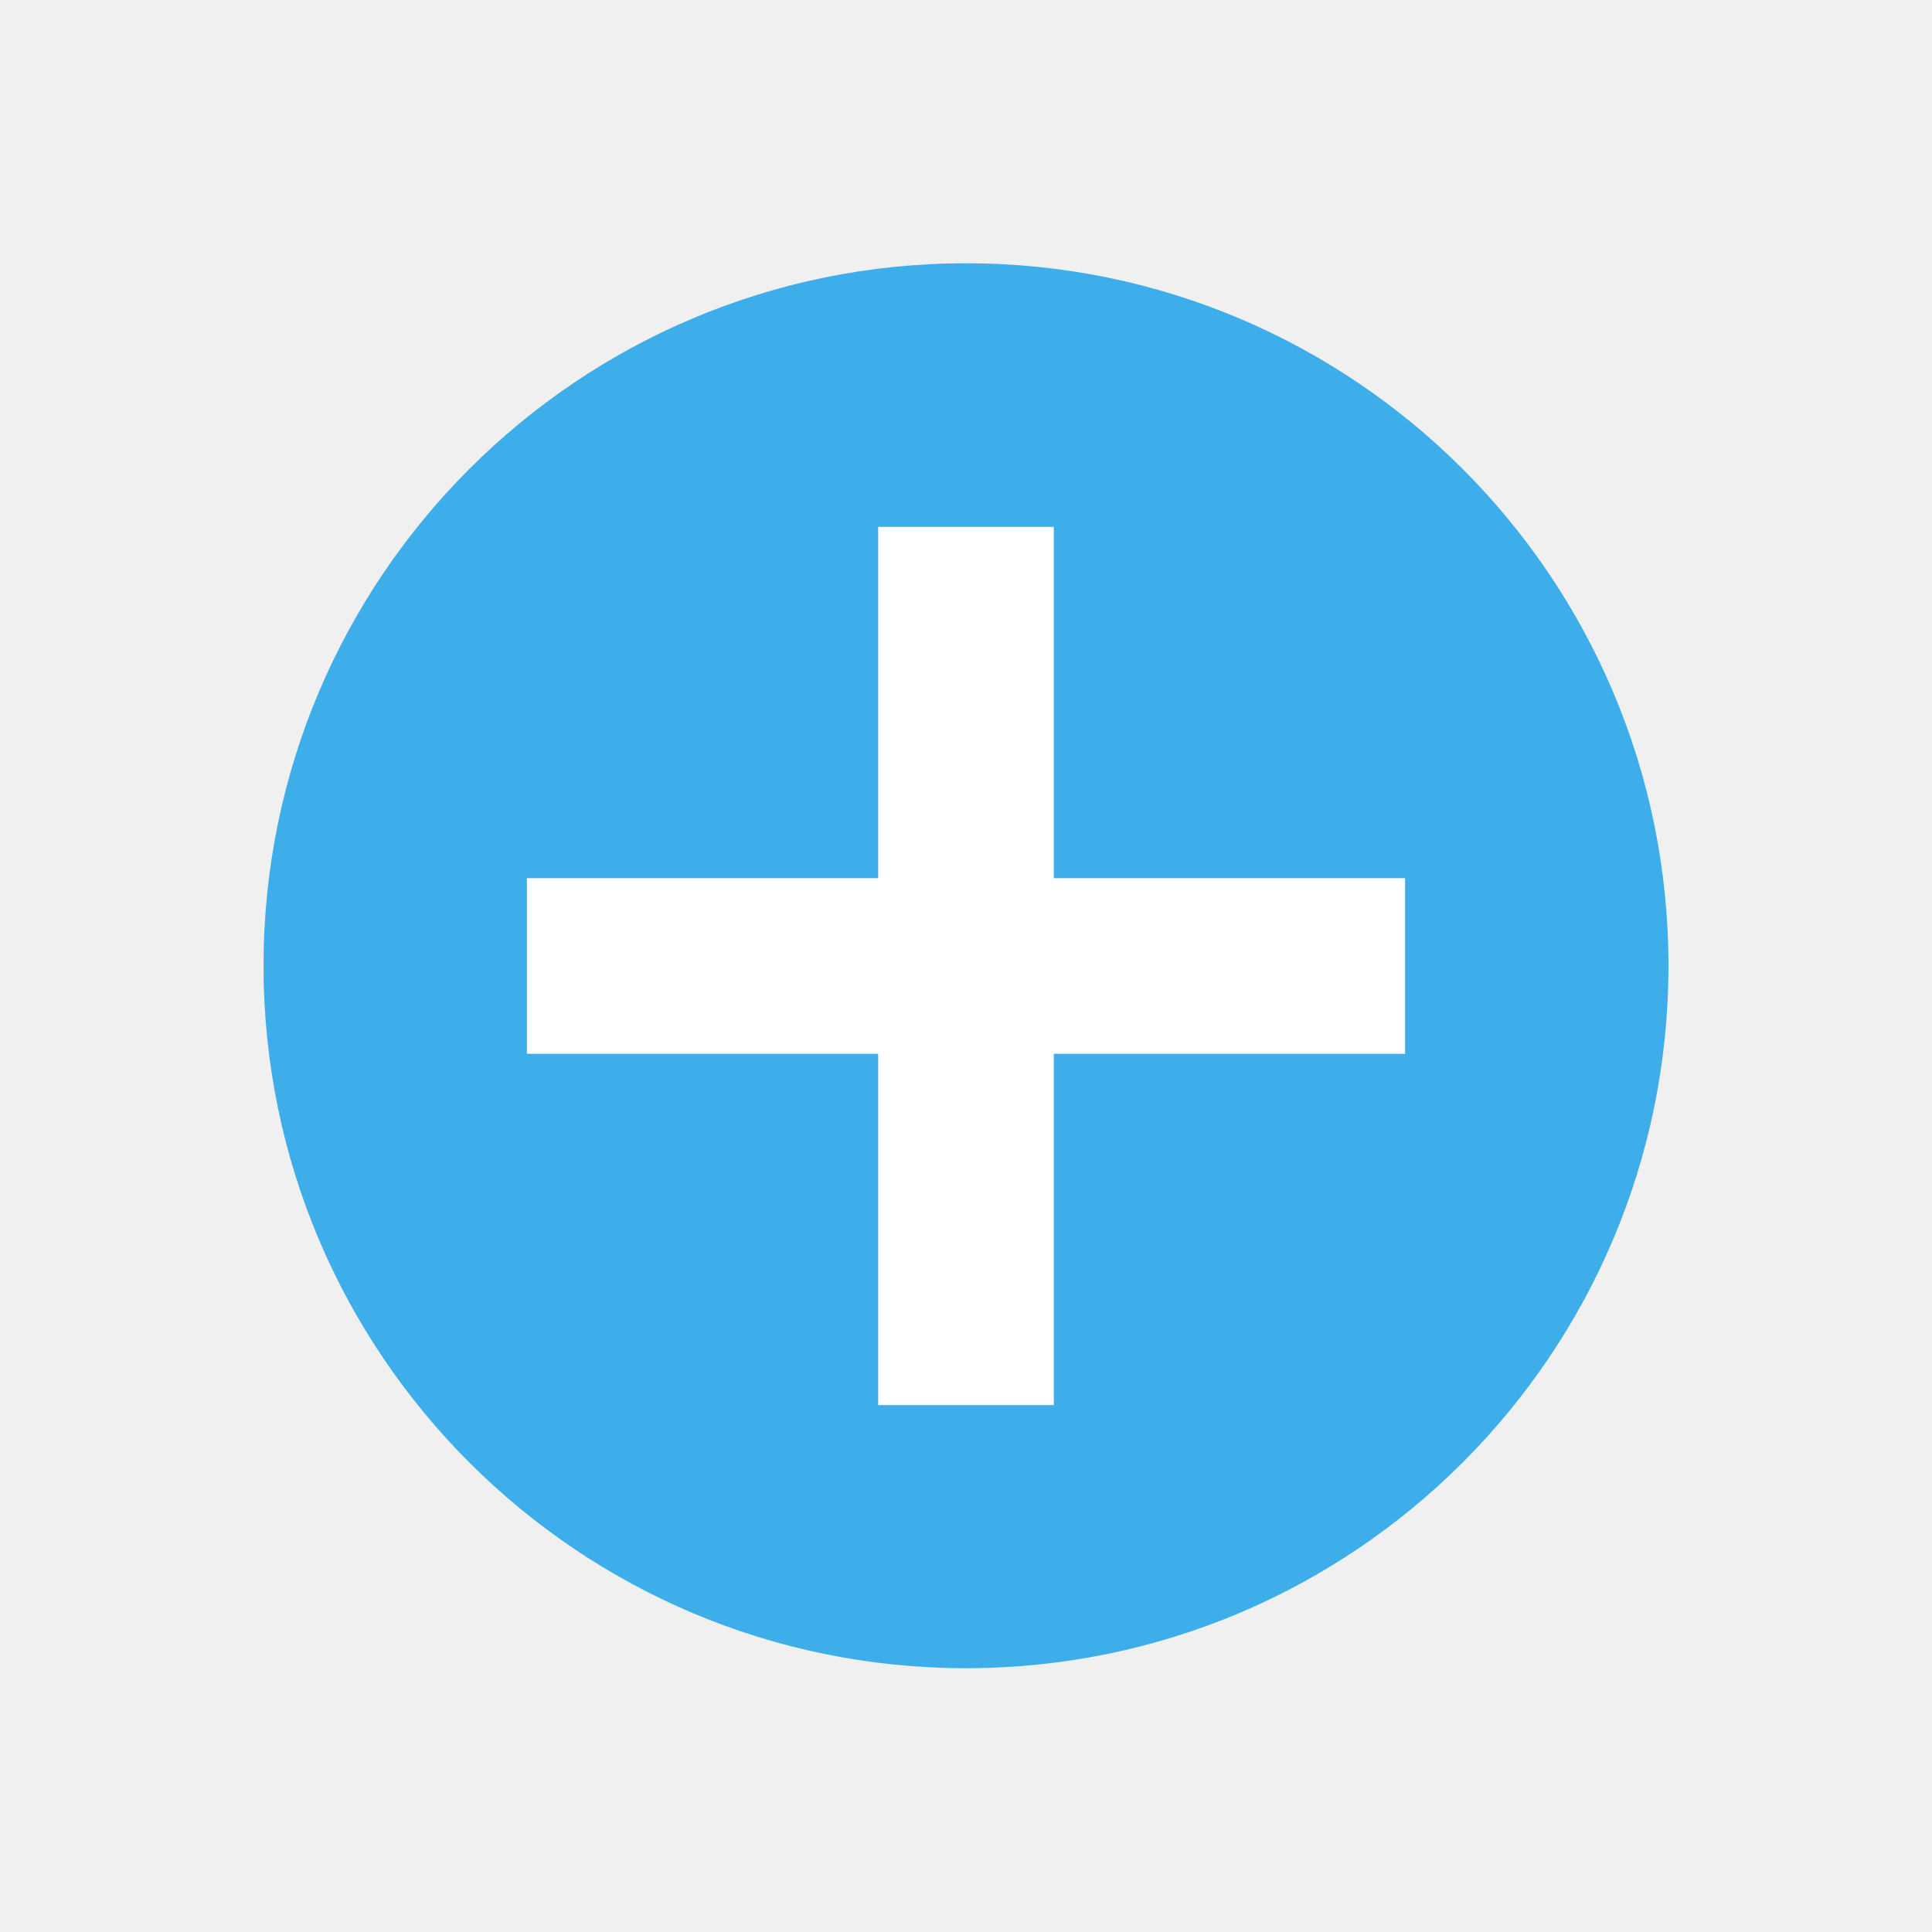
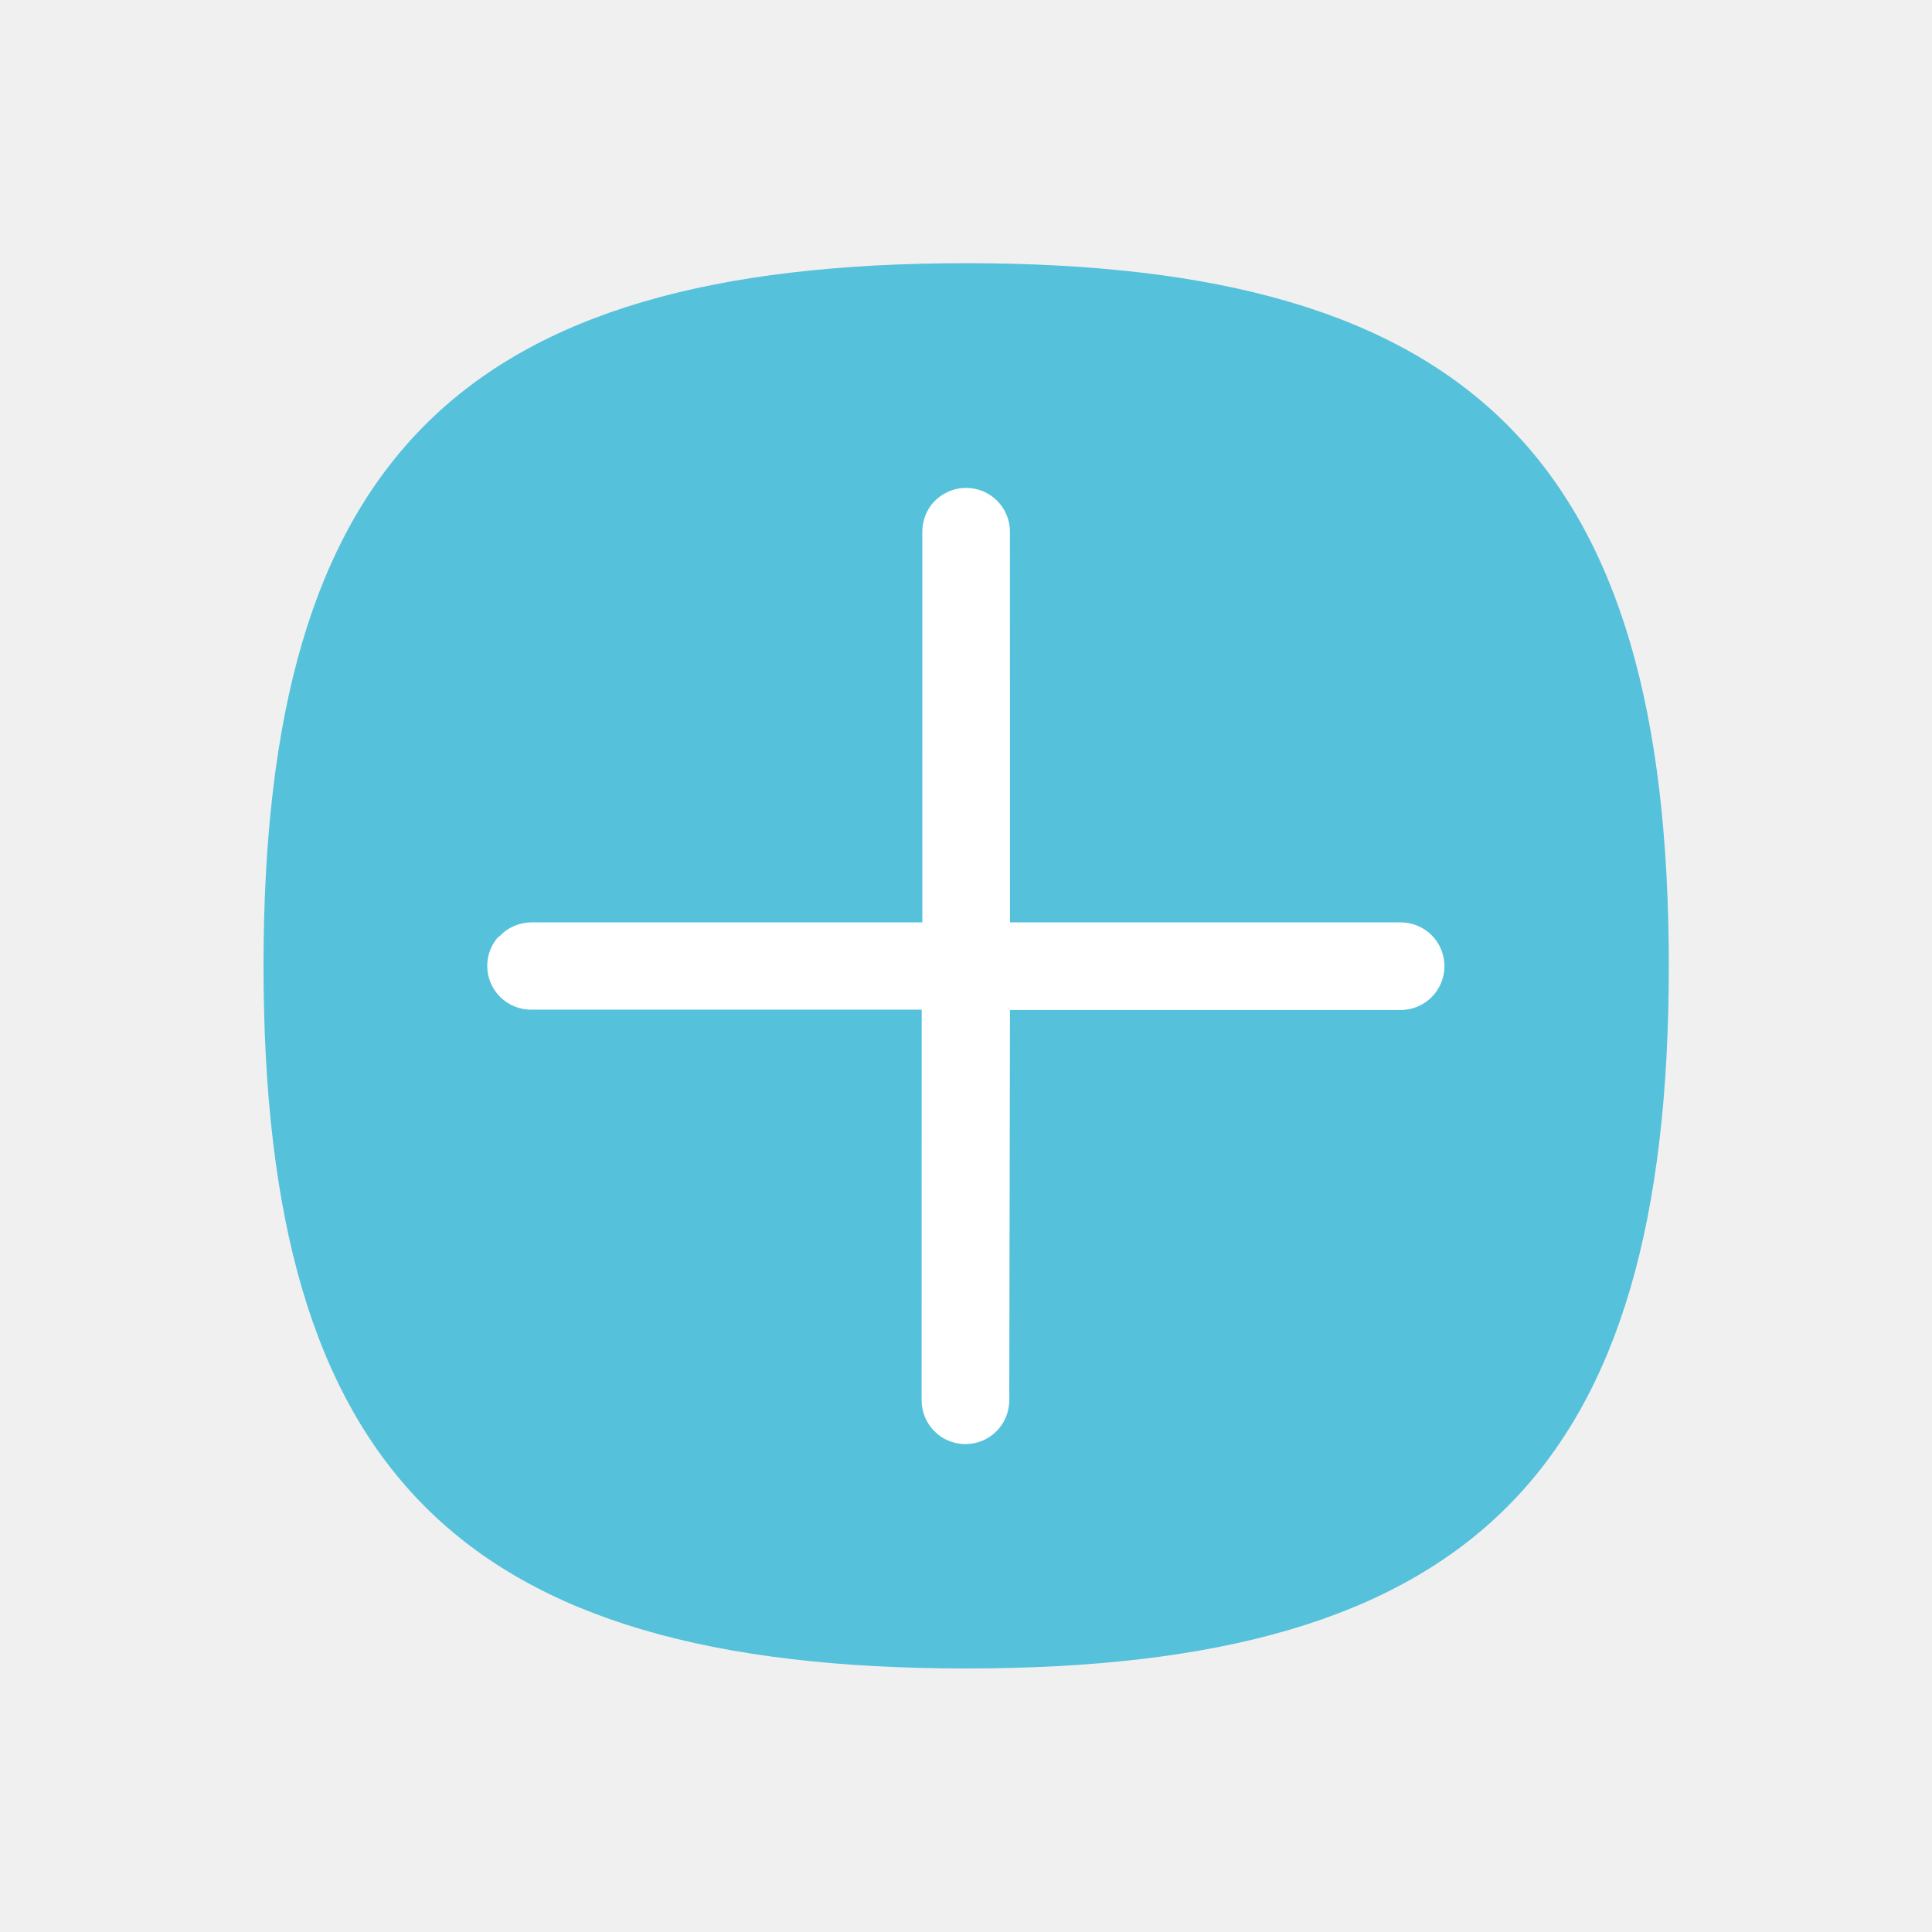
- <svg xmlns="http://www.w3.org/2000/svg" width="22" height="22" version="1.1">
-   <style id="current-color-scheme" type="text/css">.ColorScheme-Highlight {
-             color:#3daee9;
-         }
-         .ColorScheme-Text {
-             color:#232629;
-         }</style>
-   <g transform="matrix(3.7794 0 0 3.7794 1.3524e-8 -1100.5)">
-     <rect transform="matrix(0,-1,-1,0,0,0)" x="-296.21" y="-5.027" width="4.233" height="4.233" rx="2.117" ry="2.117" fill="#3daee9" />
-   </g>
-   <path d="m10 6v4h-4v2h4v4h2v-4h4v-2h-4v-4z" fill="#fff" />
+ <svg xmlns="http://www.w3.org/2000/svg" width="22" height="22" viewBox="0 0 5.821 5.821" version="1.1" id="svg5">
+   <defs id="defs2" />
+   <path d="m 0.794,2.91 c 0,-1.524 0.593,-2.117 2.117,-2.117 1.524,0 2.117,0.593 2.117,2.117 0,1.524 -0.593,2.117 -2.117,2.117 -1.524,0 -2.117,-0.593 -2.117,-2.117" id="path2" style="opacity:0.7;fill:#13add2;fill-opacity:1;stroke:none;stroke-width:0.021" />
+   <path id="rect846" style="fill:#ffffff;stroke-width:0.257" d="m 1.502,2.822 c -0.021,0.023 -0.034,0.054 -0.034,0.088 0,0.073 0.059,0.132 0.132,0.132 l 1.177,-2.2e-6 -1.876e-4,1.177 c 0,0.073 0.059,0.132 0.132,0.132 0.073,-7e-7 0.132,-0.059 0.132,-0.132 L 3.043,3.043 4.22,3.043 c 0.073,-8e-7 0.132,-0.059 0.132,-0.132 0,-0.073 -0.059,-0.132 -0.132,-0.132 l -1.177,4.27e-5 -1.424e-4,-1.177 c 0,-0.073 -0.059,-0.132 -0.132,-0.132 -0.039,7e-7 -0.074,0.017 -0.098,0.043 -0.021,0.023 -0.034,0.055 -0.034,0.089 l 1.428e-4,1.177 -1.177,2.1e-6 c -0.034,0 -0.066,0.013 -0.089,0.034 -0.003,0.003 -0.006,0.006 -0.009,0.009 z" />
</svg>
